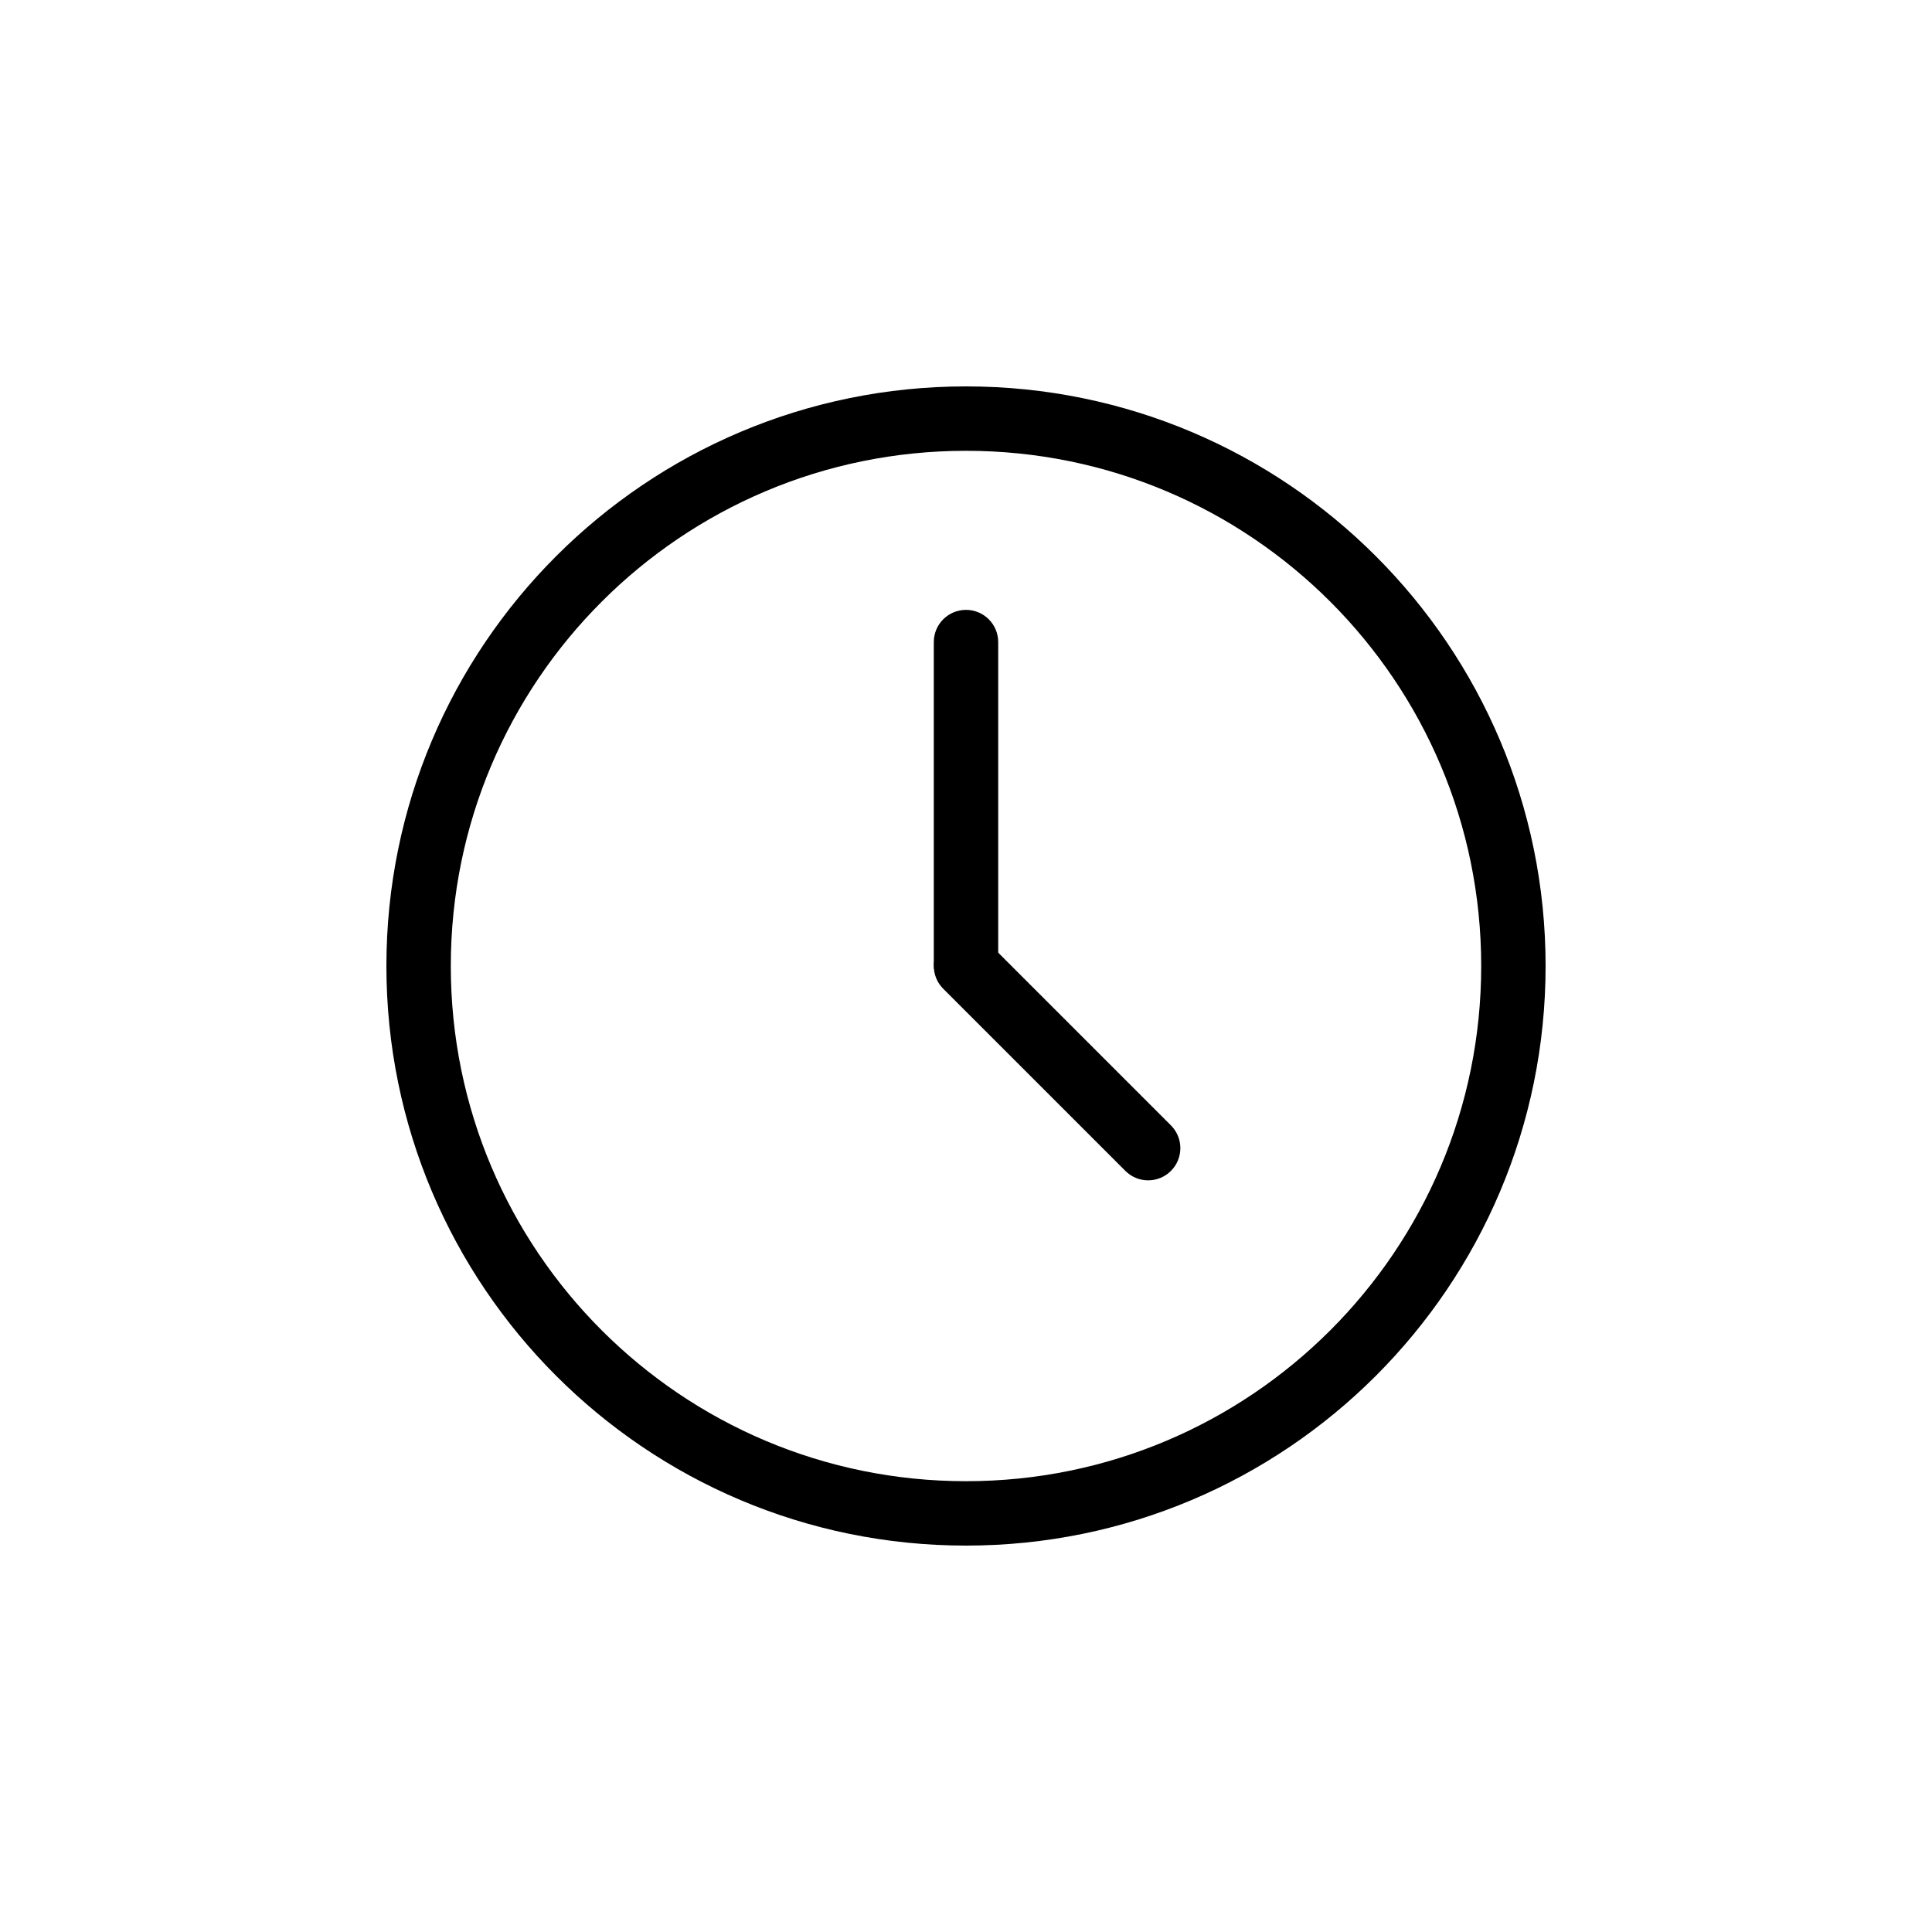
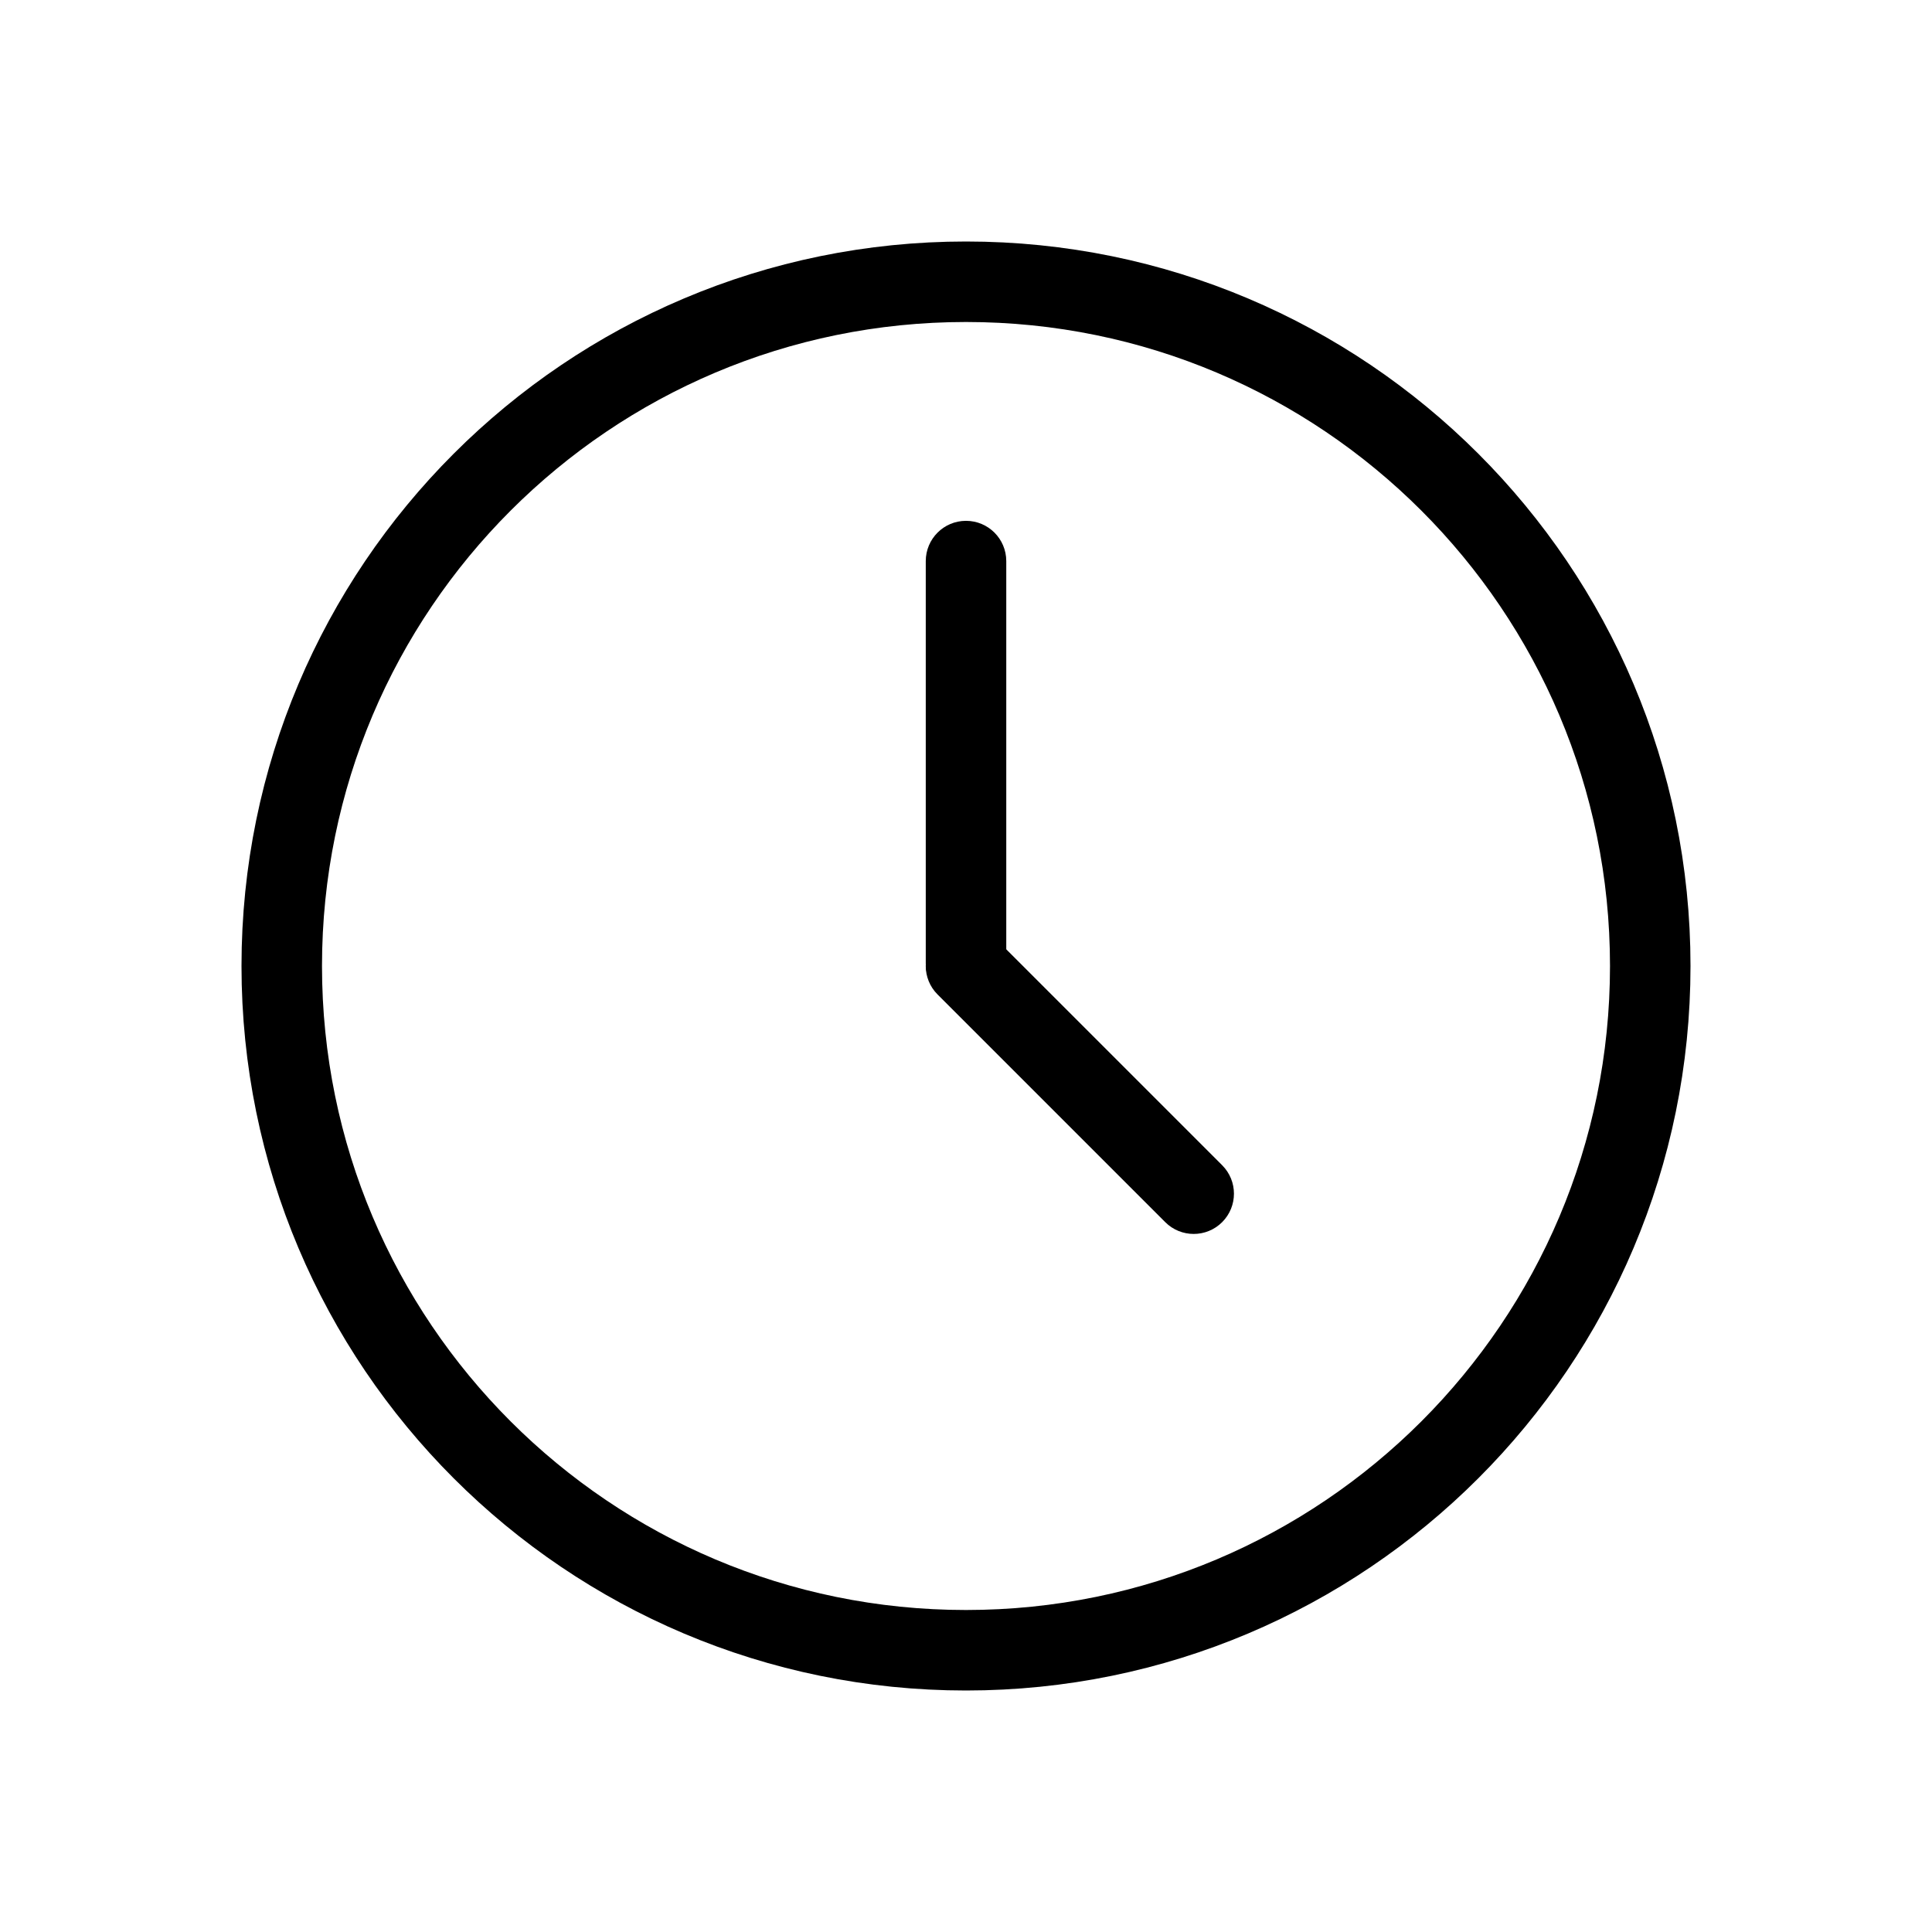
- <svg xmlns="http://www.w3.org/2000/svg" width="30" height="30" viewBox="0 0 30 30" fill="none">
-   <circle cx="15" cy="15" r="8.5" stroke="black" />
-   <rect x="15.5" y="15.47" width="1" height="6" rx="0.5" transform="rotate(-180 15.5 15.47)" fill="black" />
-   <rect x="14.293" y="15" width="1" height="5" rx="0.5" transform="rotate(-45 14.2929 15)" fill="black" />
+ <svg xmlns="http://www.w3.org/2000/svg" width="24" height="24" viewBox="0 0 24 24" fill="none">
+   <circle cx="12" cy="12" r="8.5" stroke="black" />
+   <rect x="12.5" y="12.47" width="1" height="6" rx="0.5" transform="rotate(-180 12.5001 12.47)" fill="black" />
+   <rect x="11.293" y="12" width="1" height="5" rx="0.5" transform="rotate(-45 11.293 12)" fill="black" />
</svg>
